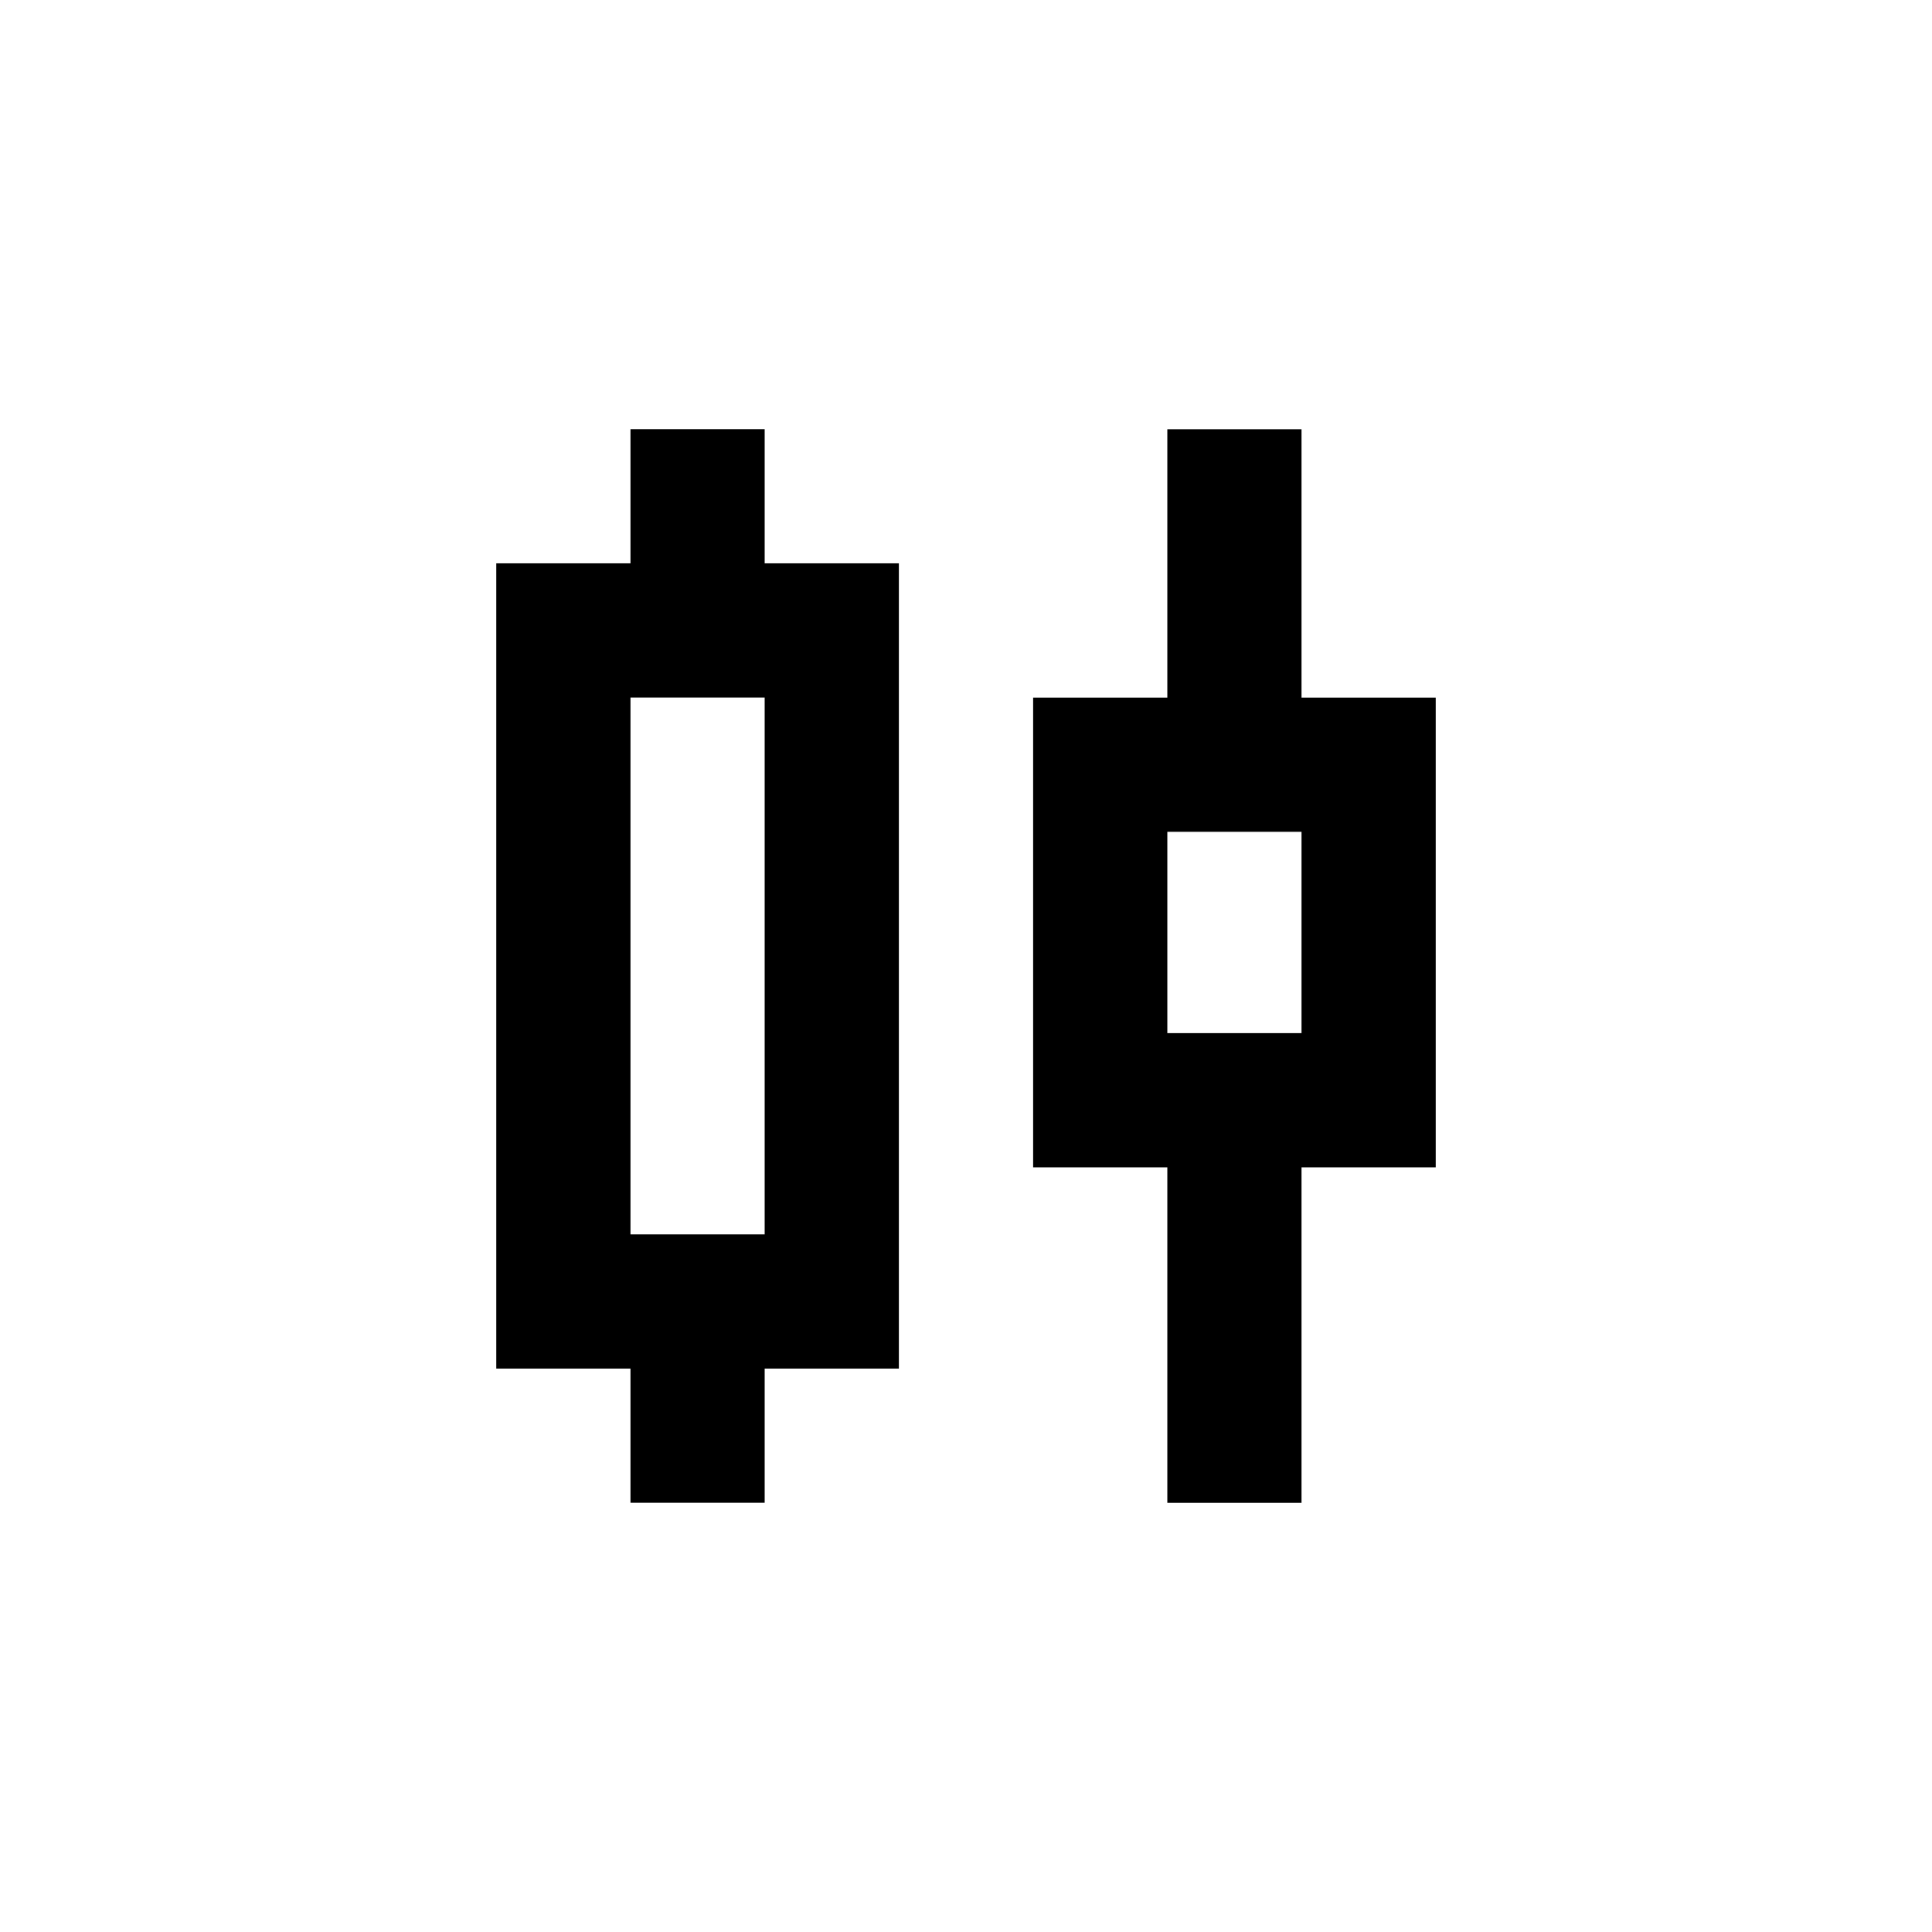
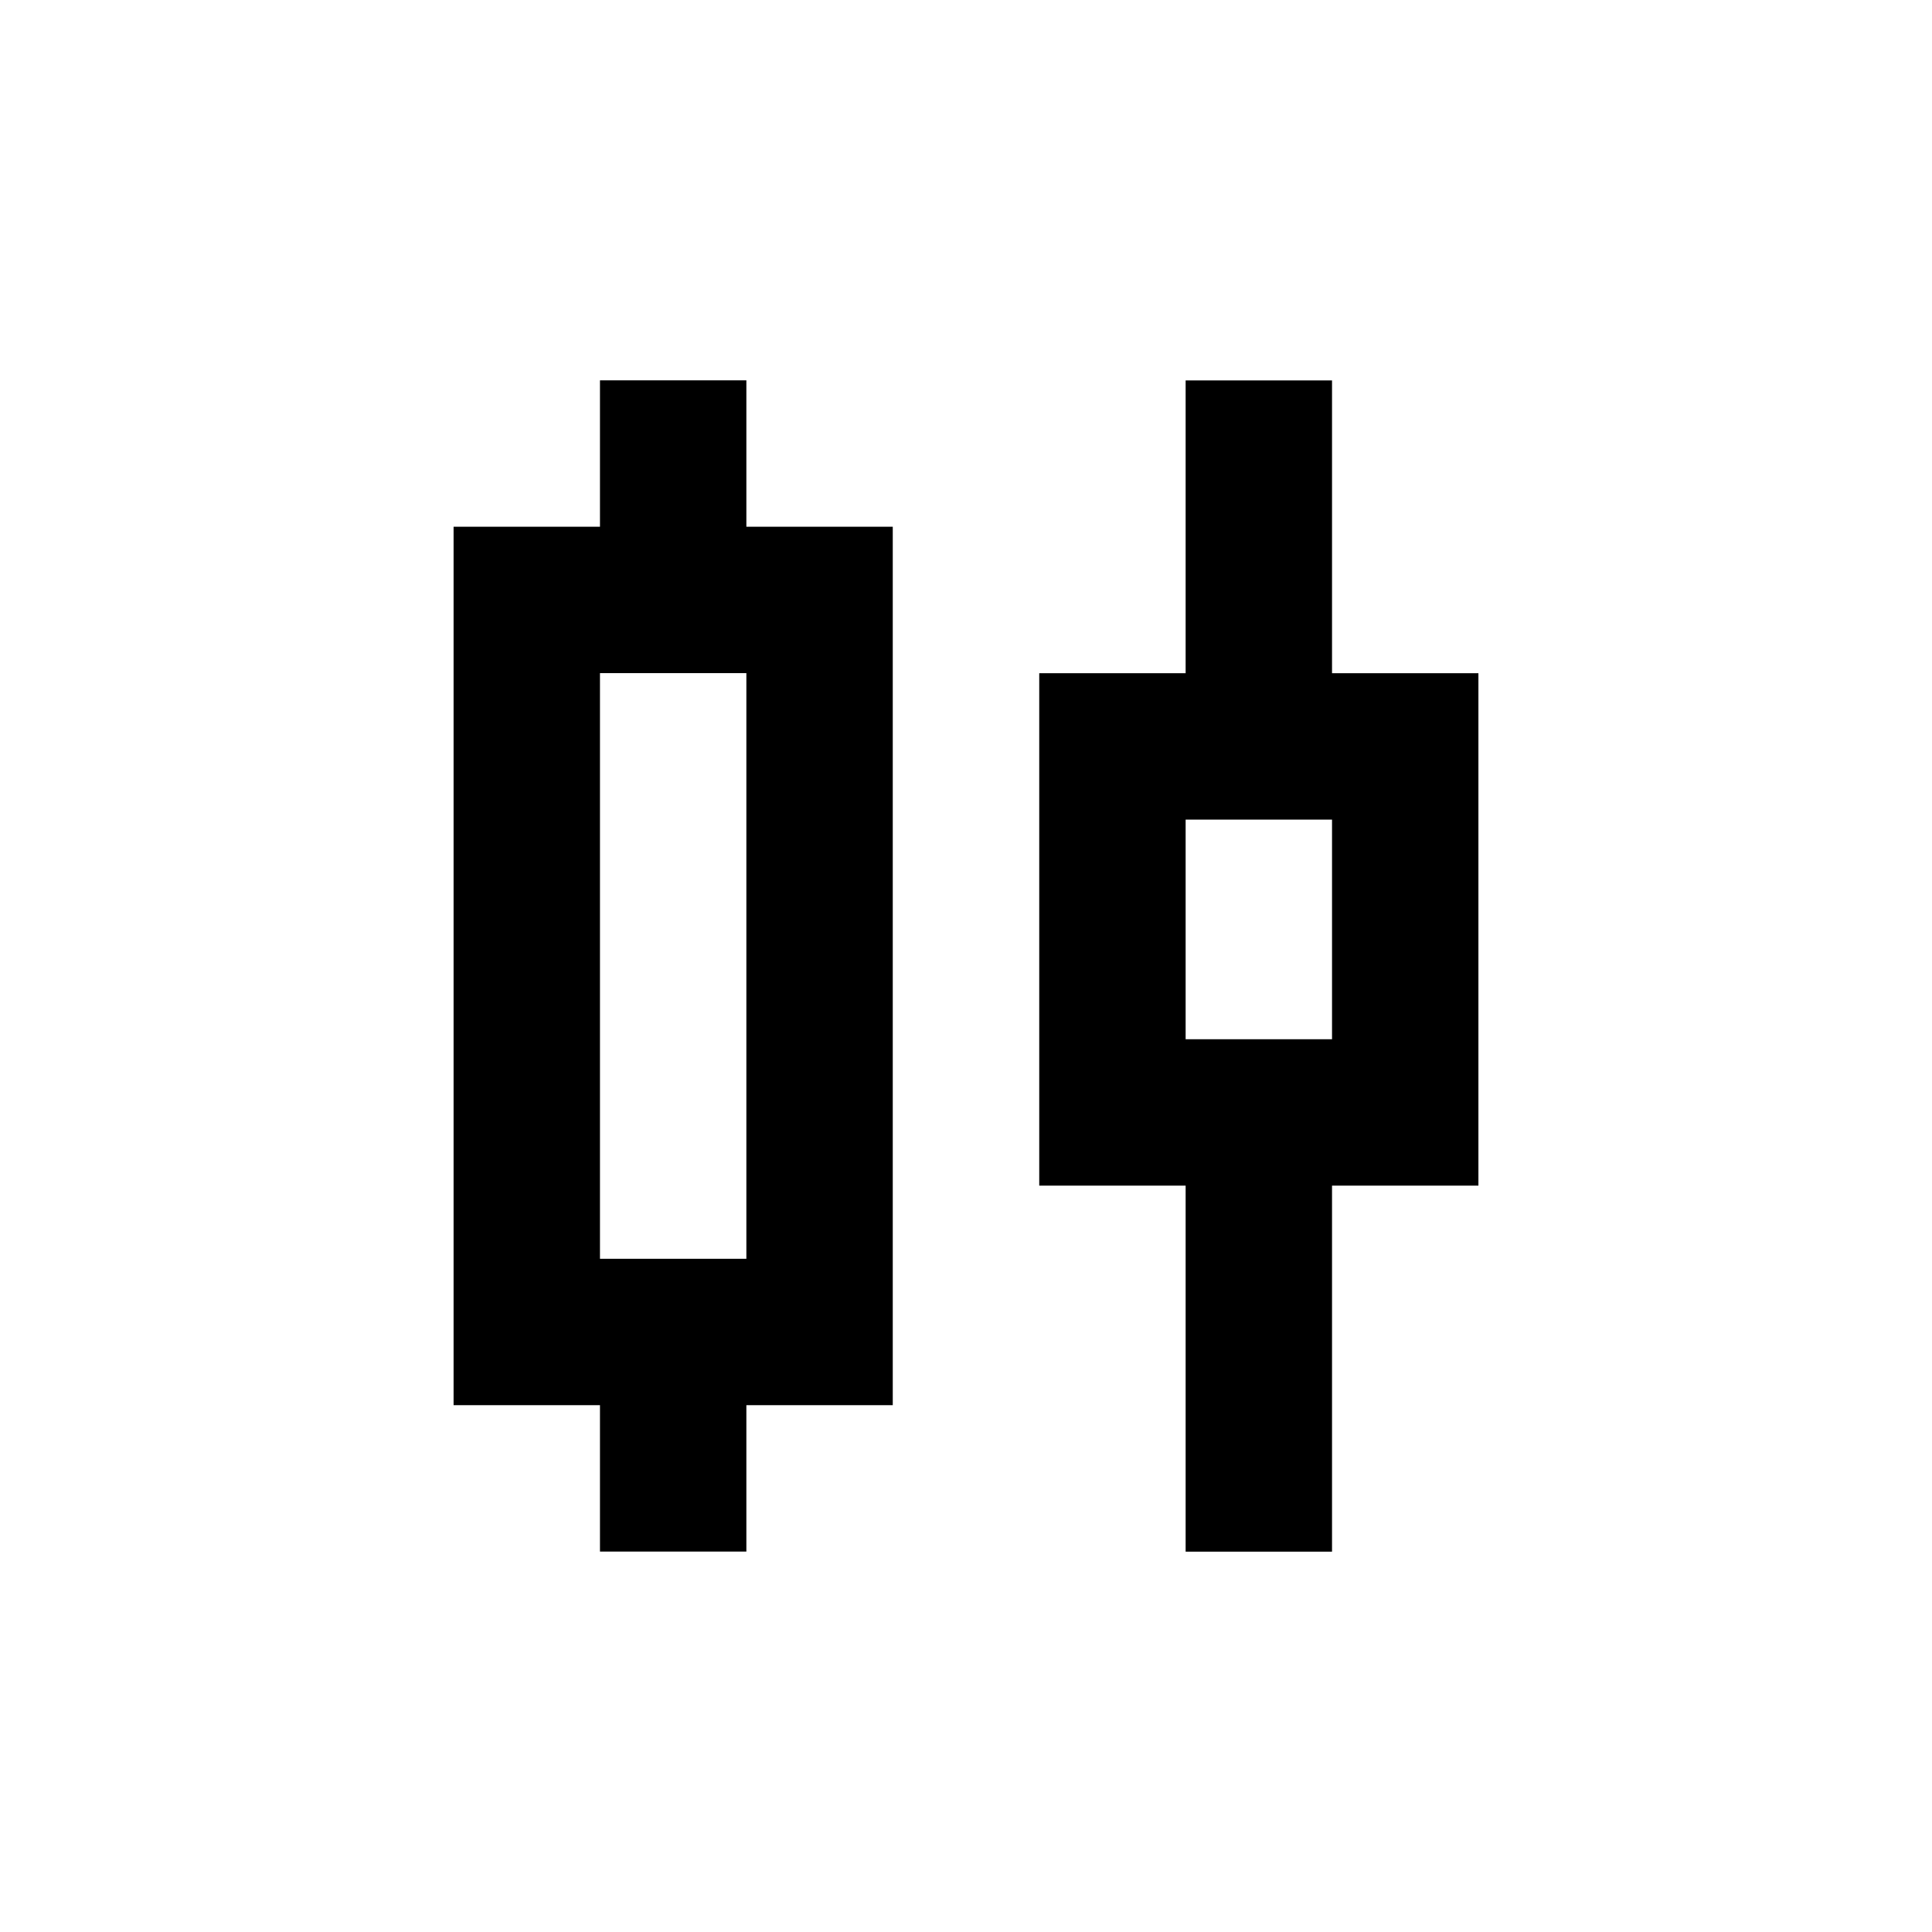
- <svg xmlns="http://www.w3.org/2000/svg" viewBox="0 0 24 24">
-   <g>
-     <path d="m9.499 5.331h-1.667v1.667h-1.667v10.003h1.667v1.667h1.667v-1.667h1.667v-10.003h-1.667zm0 10.003h-1.667v-6.669h1.667z" />
-     <path d="m17.835 8.666h-1.667v-3.334h-1.667v3.334h-1.667v5.835h1.667v4.168h1.667v-4.168h1.667zm-1.667 4.168h-1.667v-2.501h1.667z" />
-   </g>
+ <svg xmlns="http://www.w3.org/2000/svg" width="24" height="24" viewBox="2 1 20 22" fill="none">
+   <path fill="currentColor" d="m9.499 5.331h-1.667v1.667h-1.667v10.003h1.667v1.667h1.667v-1.667h1.667v-10.003h-1.667zm0 10.003h-1.667v-6.669h1.667z" />
+   <path fill="currentColor" d="m17.835 8.666h-1.667v-3.334h-1.667v3.334h-1.667v5.835h1.667v4.168h1.667v-4.168h1.667zm-1.667 4.168h-1.667v-2.501h1.667z" />
</svg>
